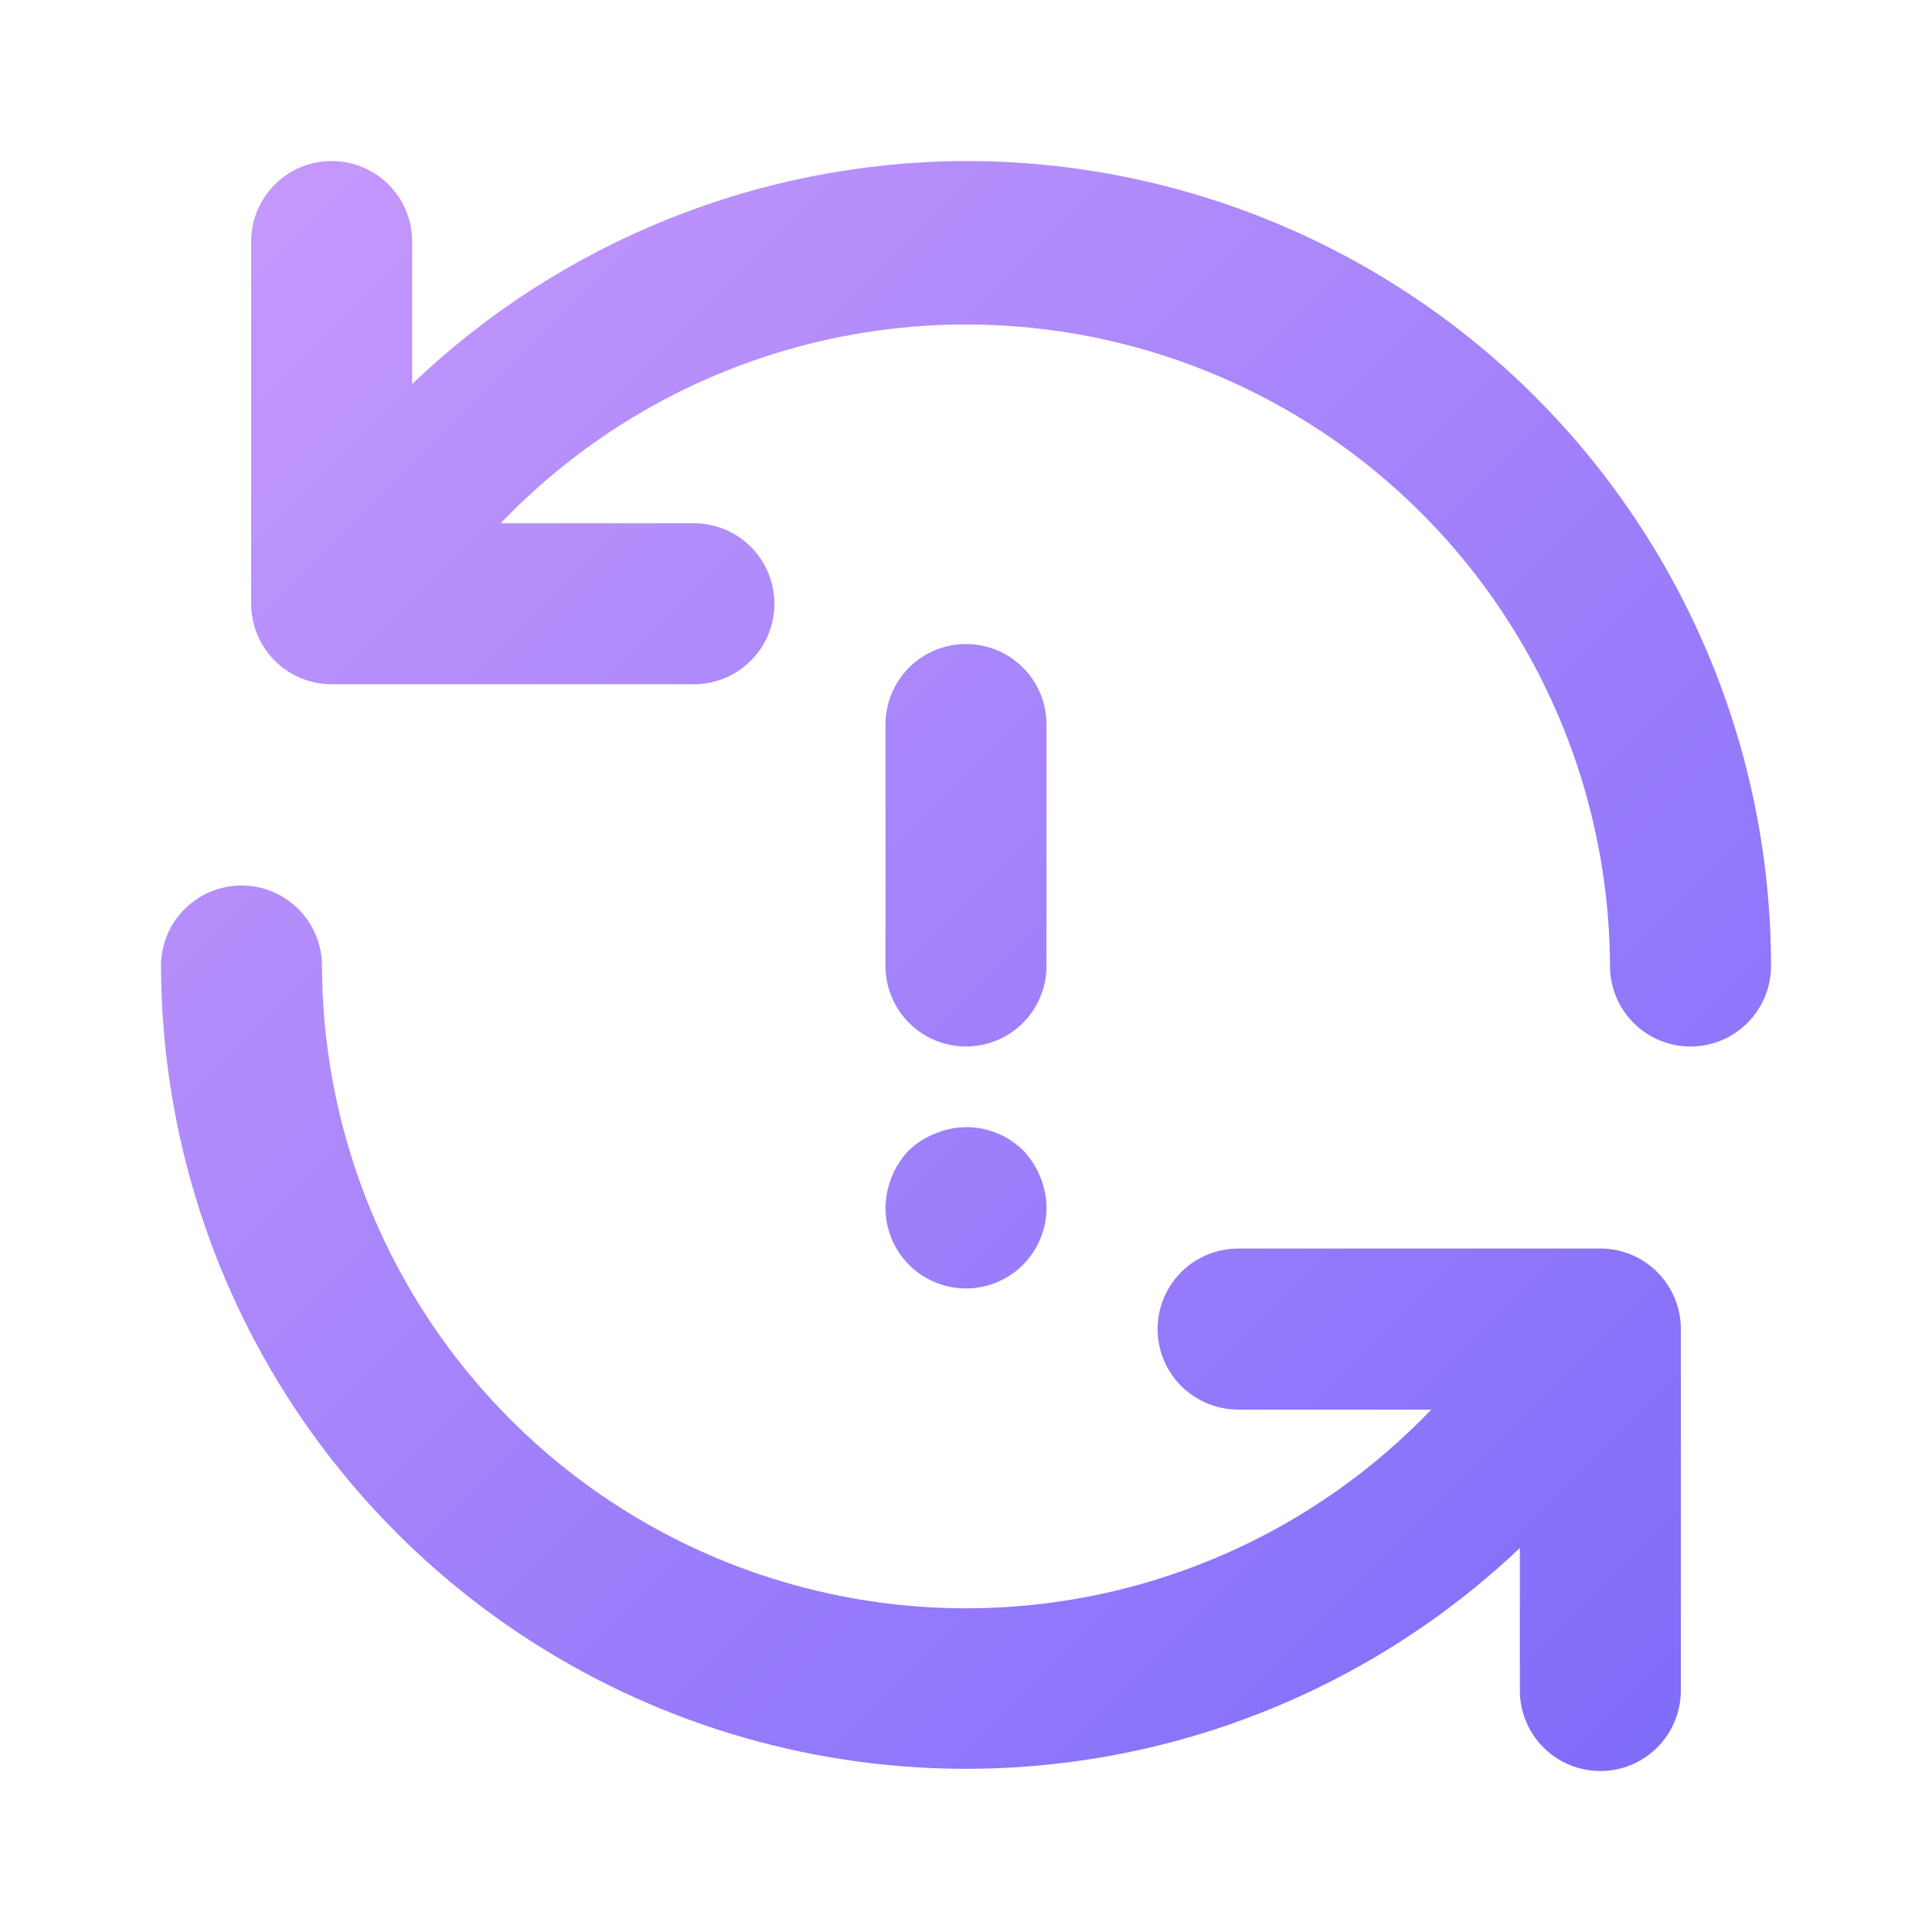
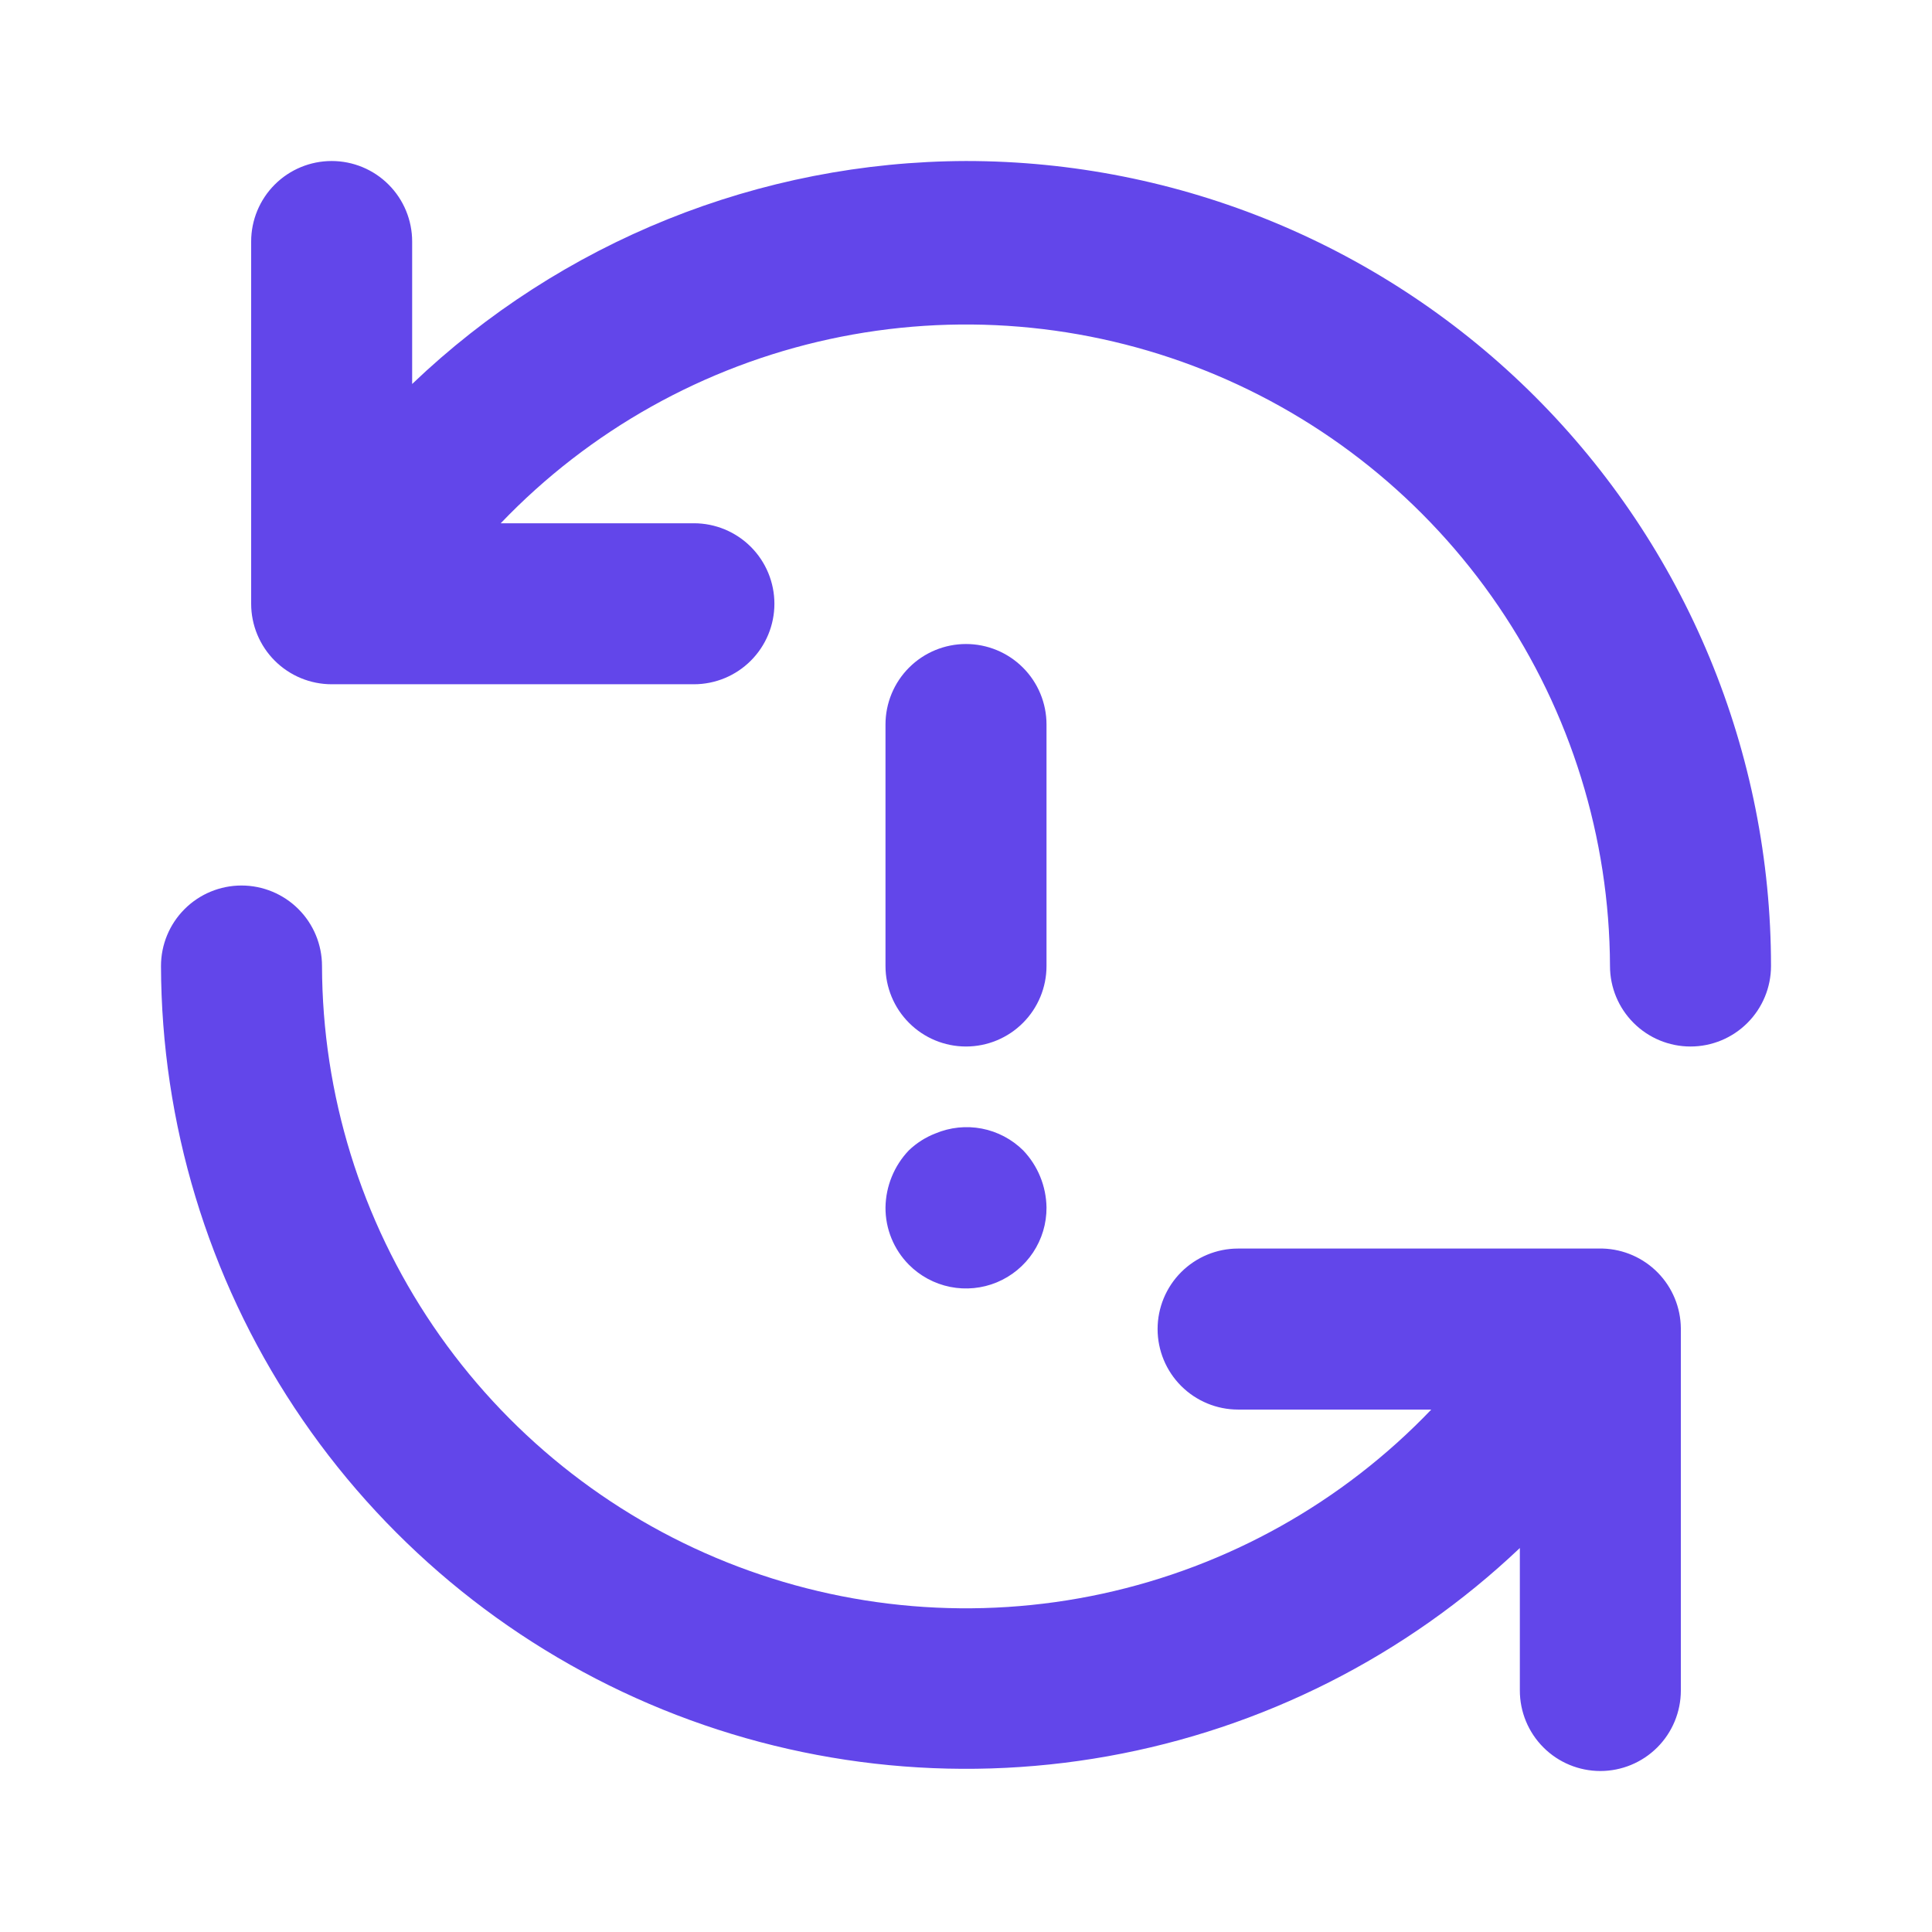
<svg xmlns="http://www.w3.org/2000/svg" width="100" height="100" viewBox="0 0 100 100" fill="none">
-   <defs>
-     <linearGradient id="iconGradient" x1="0%" y1="0%" x2="100%" y2="100%">
-       <stop offset="0%" stop-color="#C89AFC" />
-       <stop offset="100%" stop-color="#7C6AFA" />
-     </linearGradient>
-   </defs>
-   <path d="M47.042 65.459C47.624 66.046 48.369 66.447 49.181 66.61C49.992 66.772 50.834 66.69 51.598 66.373C52.362 66.055 53.015 65.517 53.472 64.828C53.93 64.138 54.172 63.328 54.167 62.5C54.151 61.397 53.72 60.34 52.958 59.542C52.372 58.964 51.628 58.572 50.82 58.416C50.012 58.261 49.175 58.348 48.417 58.667C47.905 58.865 47.438 59.163 47.042 59.542C46.28 60.34 45.849 61.397 45.833 62.5C45.83 63.048 45.935 63.592 46.143 64.1C46.35 64.607 46.656 65.069 47.042 65.459ZM82.958 64.625H64.083C62.978 64.625 61.919 65.064 61.137 65.846C60.356 66.627 59.917 67.687 59.917 68.792C59.917 69.897 60.356 70.957 61.137 71.738C61.919 72.519 62.978 72.959 64.083 72.959H74.083C69.487 77.762 63.56 81.081 57.063 82.489C50.566 83.898 43.797 83.332 37.624 80.864C31.451 78.395 26.158 74.138 22.423 68.638C18.689 63.139 16.684 56.648 16.667 50C16.667 48.895 16.228 47.835 15.446 47.054C14.665 46.273 13.605 45.834 12.5 45.834C11.395 45.834 10.335 46.273 9.554 47.054C8.772 47.835 8.333 48.895 8.333 50C8.355 58.137 10.759 66.089 15.248 72.875C19.738 79.662 26.115 84.985 33.595 88.189C41.074 91.392 49.328 92.336 57.338 90.903C65.347 89.47 72.762 85.723 78.667 80.125V87.5C78.667 88.605 79.106 89.665 79.887 90.446C80.668 91.228 81.728 91.667 82.833 91.667C83.938 91.667 84.998 91.228 85.78 90.446C86.561 89.665 87 88.605 87 87.5V68.75C86.99 67.674 86.563 66.643 85.81 65.874C85.056 65.105 84.034 64.657 82.958 64.625ZM50 8.334C39.318 8.364 29.056 12.496 21.333 19.875V12.5C21.333 11.395 20.894 10.335 20.113 9.554C19.332 8.772 18.272 8.334 17.167 8.334C16.062 8.334 15.002 8.772 14.22 9.554C13.439 10.335 13 11.395 13 12.5V31.25C13 32.355 13.439 33.415 14.22 34.196C15.002 34.978 16.062 35.417 17.167 35.417H35.917C37.022 35.417 38.082 34.978 38.863 34.196C39.644 33.415 40.083 32.355 40.083 31.25C40.083 30.145 39.644 29.085 38.863 28.304C38.082 27.523 37.022 27.084 35.917 27.084H25.917C30.51 22.283 36.434 18.965 42.927 17.555C49.42 16.145 56.186 16.707 62.357 19.17C68.528 21.633 73.822 25.884 77.559 31.378C81.297 36.871 83.308 43.356 83.333 50C83.333 51.105 83.772 52.165 84.554 52.946C85.335 53.728 86.395 54.167 87.5 54.167C88.605 54.167 89.665 53.728 90.446 52.946C91.228 52.165 91.667 51.105 91.667 50C91.667 44.528 90.589 39.11 88.495 34.055C86.401 29 83.332 24.407 79.463 20.537C75.594 16.668 71 13.599 65.945 11.505C60.89 9.411 55.472 8.334 50 8.334ZM50 54.167C51.105 54.167 52.165 53.728 52.946 52.946C53.728 52.165 54.167 51.105 54.167 50V37.5C54.167 36.395 53.728 35.335 52.946 34.554C52.165 33.773 51.105 33.334 50 33.334C48.895 33.334 47.835 33.773 47.054 34.554C46.272 35.335 45.833 36.395 45.833 37.5V50C45.833 51.105 46.272 52.165 47.054 52.946C47.835 53.728 48.895 54.167 50 54.167Z" fill="url(#iconGradient)" />
+   <path d="M47.042 65.459C47.624 66.046 48.369 66.447 49.181 66.61C49.992 66.772 50.834 66.69 51.598 66.373C52.362 66.055 53.015 65.517 53.472 64.828C53.93 64.138 54.172 63.328 54.167 62.5C54.151 61.397 53.72 60.34 52.958 59.542C52.372 58.964 51.628 58.572 50.82 58.416C50.012 58.261 49.175 58.348 48.417 58.667C47.905 58.865 47.438 59.163 47.042 59.542C46.28 60.34 45.849 61.397 45.833 62.5C45.83 63.048 45.935 63.592 46.143 64.1C46.35 64.607 46.656 65.069 47.042 65.459ZM82.958 64.625H64.083C62.978 64.625 61.919 65.064 61.137 65.846C60.356 66.627 59.917 67.687 59.917 68.792C59.917 69.897 60.356 70.957 61.137 71.738C61.919 72.519 62.978 72.959 64.083 72.959H74.083C69.487 77.762 63.56 81.081 57.063 82.489C50.566 83.898 43.797 83.332 37.624 80.864C31.451 78.395 26.158 74.138 22.423 68.638C18.689 63.139 16.684 56.648 16.667 50C16.667 48.895 16.228 47.835 15.446 47.054C14.665 46.273 13.605 45.834 12.5 45.834C11.395 45.834 10.335 46.273 9.554 47.054C8.772 47.835 8.333 48.895 8.333 50C8.355 58.137 10.759 66.089 15.248 72.875C19.738 79.662 26.115 84.985 33.595 88.189C41.074 91.392 49.328 92.336 57.338 90.903C65.347 89.47 72.762 85.723 78.667 80.125V87.5C78.667 88.605 79.106 89.665 79.887 90.446C80.668 91.228 81.728 91.667 82.833 91.667C83.938 91.667 84.998 91.228 85.78 90.446C86.561 89.665 87 88.605 87 87.5V68.75C86.99 67.674 86.563 66.643 85.81 65.874C85.056 65.105 84.034 64.657 82.958 64.625ZM50 8.334C39.318 8.364 29.056 12.496 21.333 19.875V12.5C21.333 11.395 20.894 10.335 20.113 9.554C19.332 8.772 18.272 8.334 17.167 8.334C16.062 8.334 15.002 8.772 14.22 9.554C13.439 10.335 13 11.395 13 12.5V31.25C13 32.355 13.439 33.415 14.22 34.196C15.002 34.978 16.062 35.417 17.167 35.417H35.917C37.022 35.417 38.082 34.978 38.863 34.196C39.644 33.415 40.083 32.355 40.083 31.25C40.083 30.145 39.644 29.085 38.863 28.304C38.082 27.523 37.022 27.084 35.917 27.084H25.917C30.51 22.283 36.434 18.965 42.927 17.555C49.42 16.145 56.186 16.707 62.357 19.17C68.528 21.633 73.822 25.884 77.559 31.378C81.297 36.871 83.308 43.356 83.333 50C83.333 51.105 83.772 52.165 84.554 52.946C85.335 53.728 86.395 54.167 87.5 54.167C88.605 54.167 89.665 53.728 90.446 52.946C91.228 52.165 91.667 51.105 91.667 50C91.667 44.528 90.589 39.11 88.495 34.055C86.401 29 83.332 24.407 79.463 20.537C75.594 16.668 71 13.599 65.945 11.505C60.89 9.411 55.472 8.334 50 8.334ZM50 54.167C51.105 54.167 52.165 53.728 52.946 52.946C53.728 52.165 54.167 51.105 54.167 50V37.5C54.167 36.395 53.728 35.335 52.946 34.554C52.165 33.773 51.105 33.334 50 33.334C48.895 33.334 47.835 33.773 47.054 34.554C46.272 35.335 45.833 36.395 45.833 37.5V50C45.833 51.105 46.272 52.165 47.054 52.946C47.835 53.728 48.895 54.167 50 54.167Z" fill="#6246EA" />
</svg>
